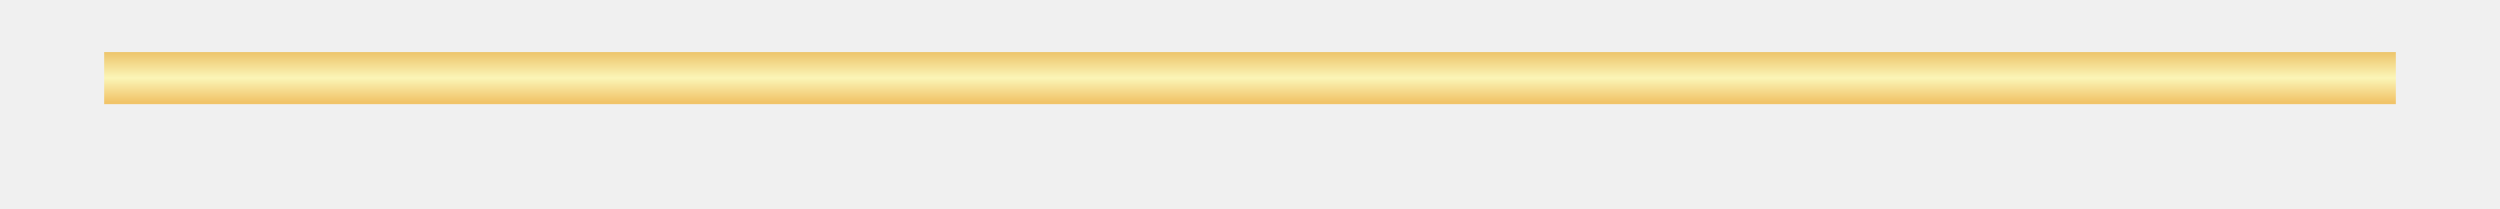
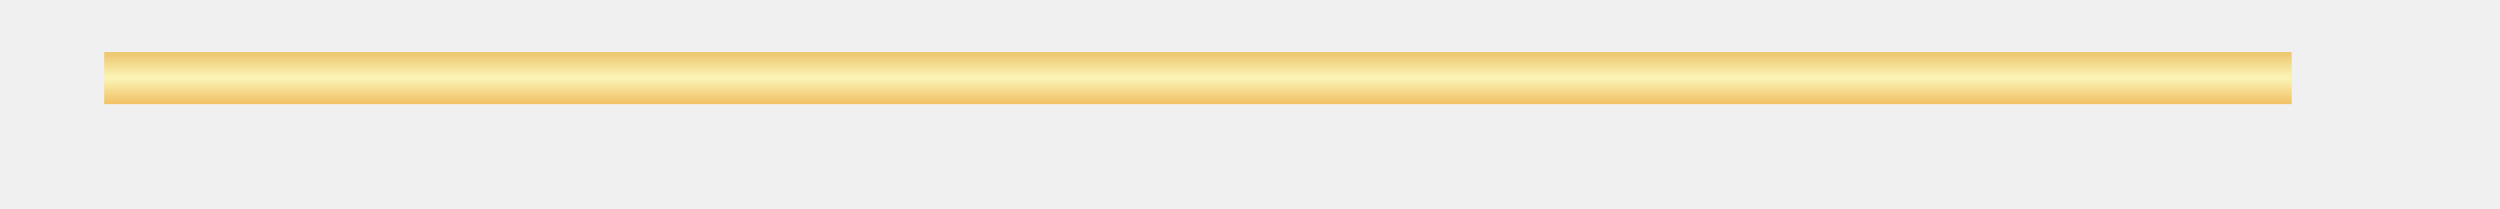
<svg xmlns="http://www.w3.org/2000/svg" viewBox="-2 -2 48 4" preserveAspectRatio="none">
  <linearGradient id="paint" gradientUnits="userSpaceOnUse" x1="0" y1="-1" x2="0" y2="0">
    <stop offset="0.01" stop-color="rgb(237 197 108 / 1)" />
    <stop offset="0.495" stop-color="rgb(251 245 183 / 1)" />
    <stop offset="0.957" stop-color="rgb(241 196 105 / 1)" />
  </linearGradient>
  <mask id="silhueta" maskUnits="userSpaceOnUse" x="-2" y="-2" width="48" height="4">
    <g fill="white">
-       <path d="M0 -0.5L0 0L44 0L44 -0.5L44 -1L0 -1L0 -0.5Z" fill-rule="nonzero" />
+       <path d="M0 -0.5L0 0L42 0L42 -0.5L42 -1L0 -1L0 -0.5Z" fill-rule="nonzero" />
    </g>
  </mask>
  <rect x="-2" y="-2" width="48" height="4" fill="url(#paint)" mask="url(#silhueta)" />
</svg>
